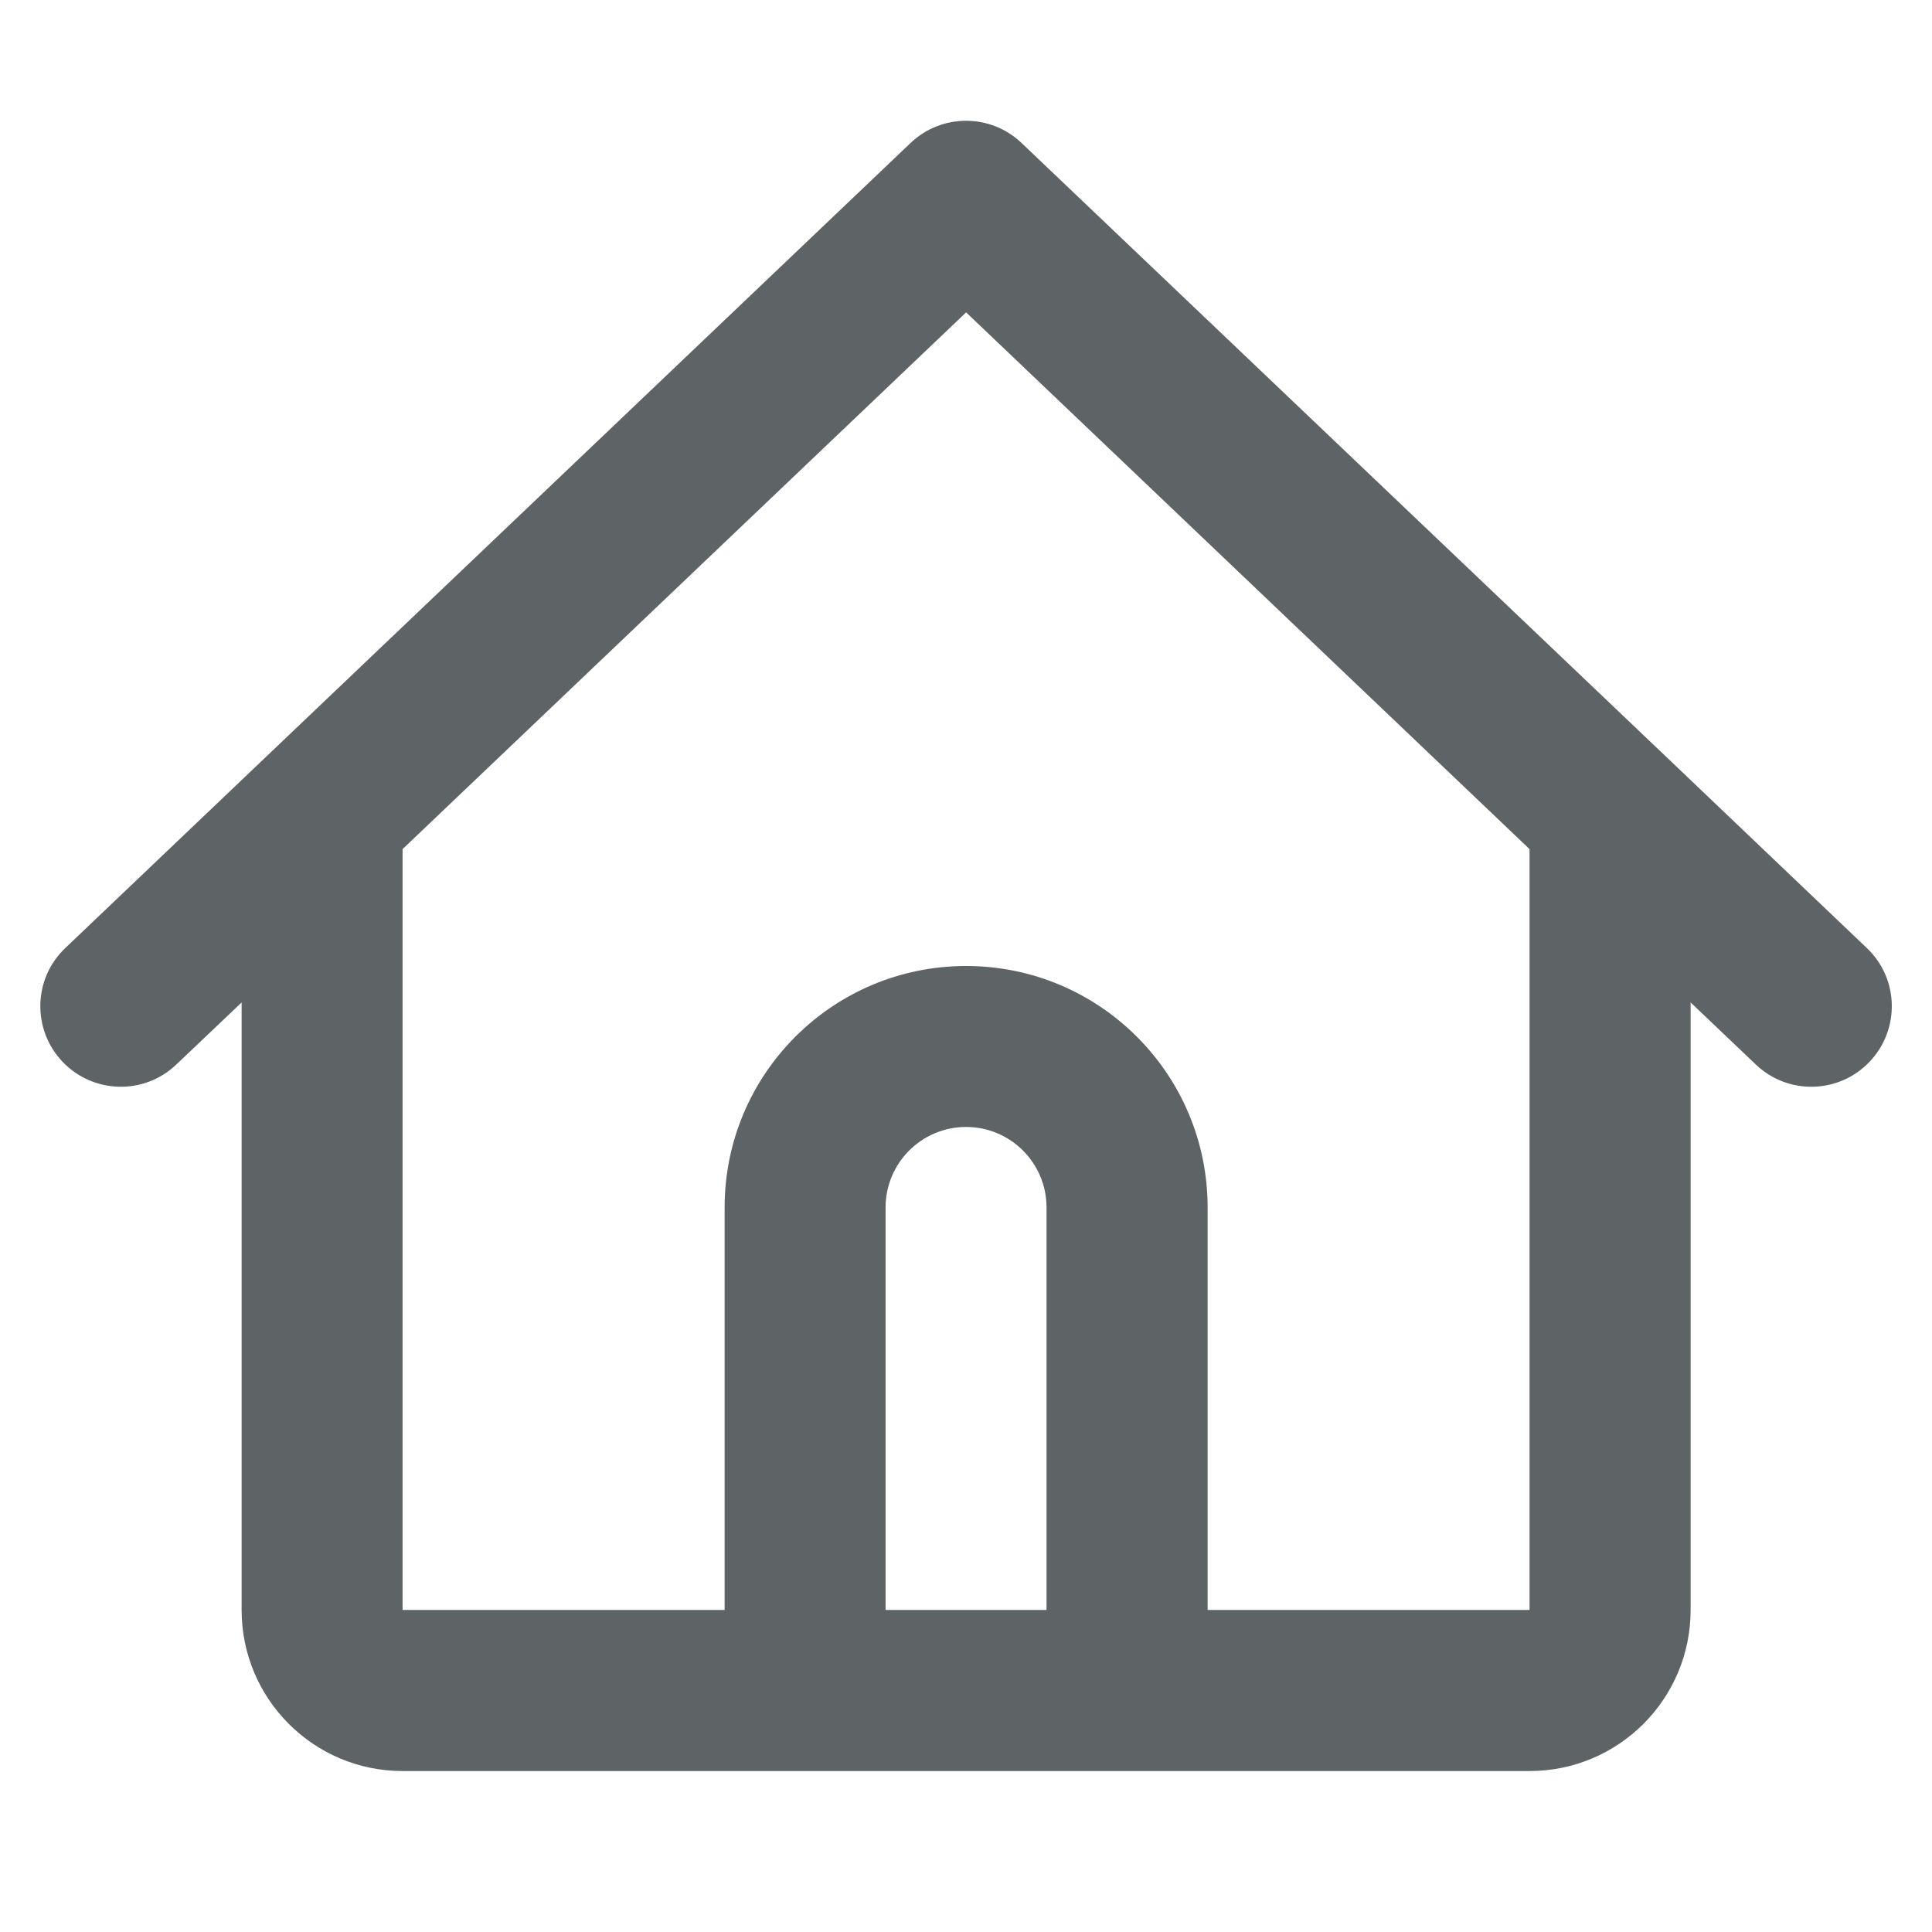
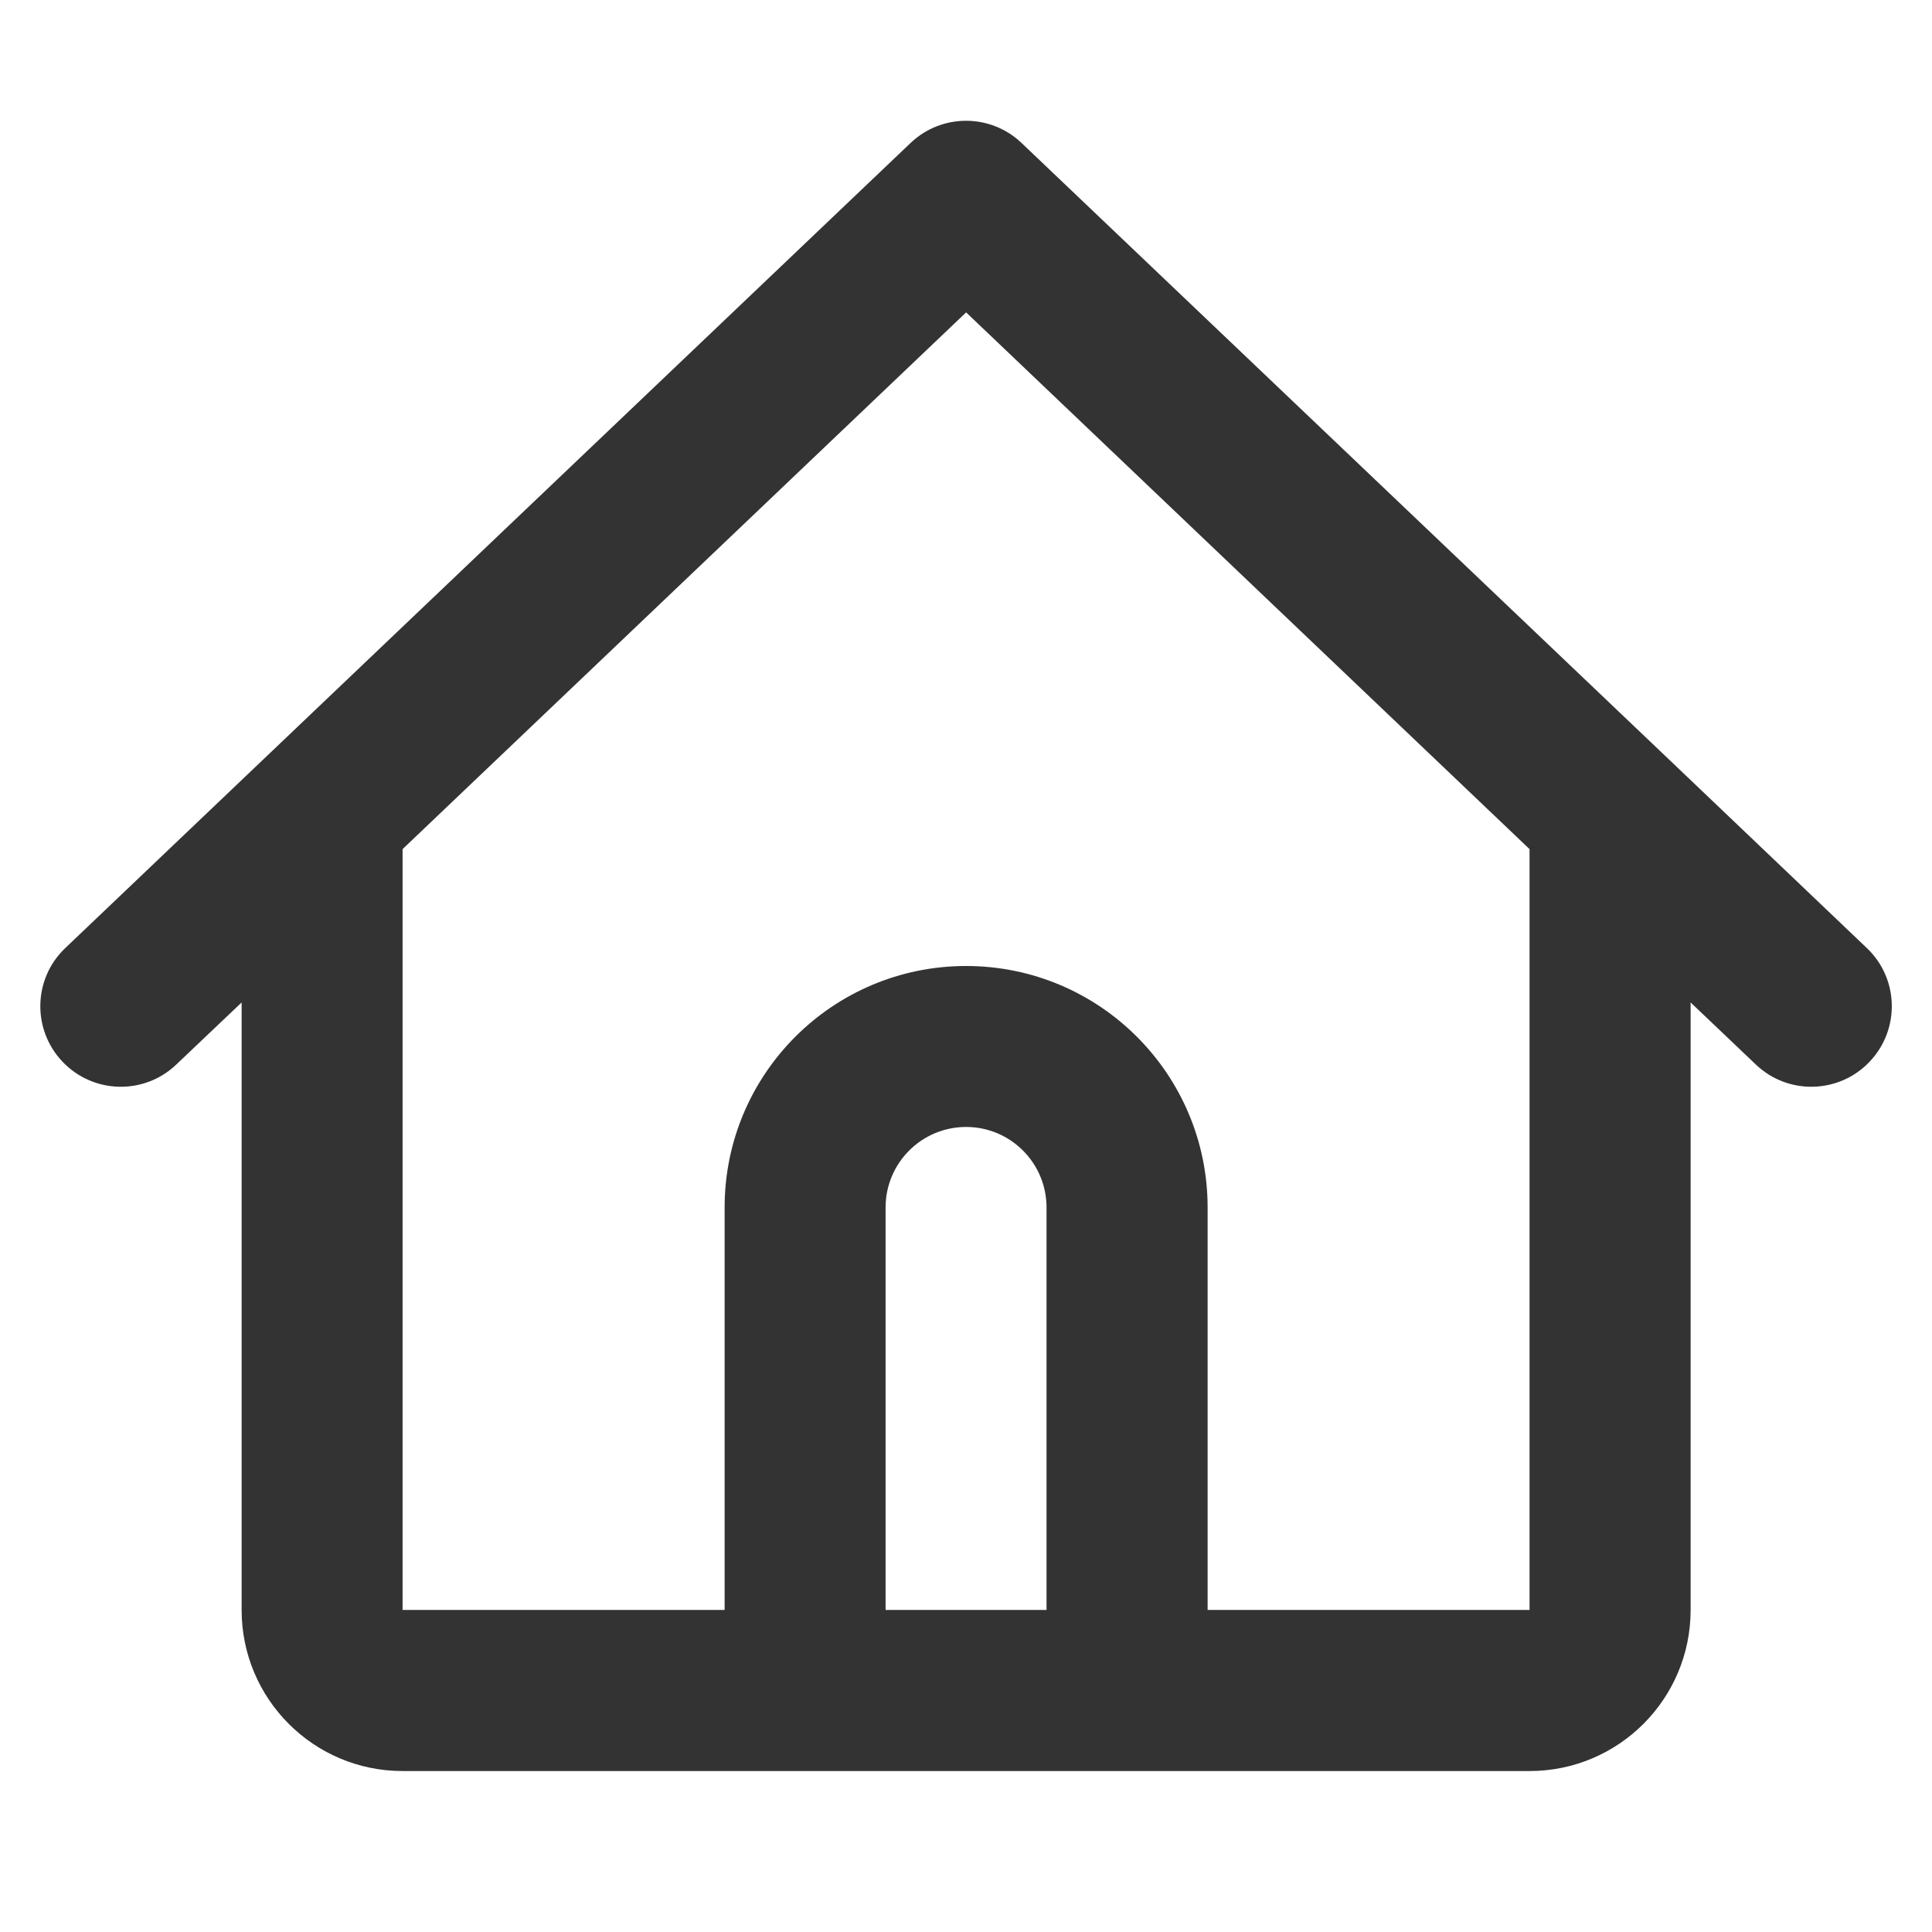
<svg xmlns="http://www.w3.org/2000/svg" width="16" height="16" viewBox="0 0 16 16" fill="none">
-   <path fill-rule="evenodd" clip-rule="evenodd" d="M7.541 1.184C7.798 0.939 8.203 0.939 8.46 1.184L13.794 6.263L15.46 7.851C15.727 8.104 15.737 8.526 15.483 8.793C15.229 9.06 14.807 9.07 14.541 8.816L14.001 8.302V13.333C14.001 14.07 13.404 14.667 12.667 14.667H9.334H6.667H3.334C2.598 14.667 2.001 14.07 2.001 13.333V8.302L1.46 8.816C1.194 9.07 0.772 9.06 0.518 8.793C0.264 8.526 0.274 8.104 0.541 7.851L2.208 6.263L7.541 1.184ZM3.334 7.032V13.333H6.001V10C6.001 8.895 6.896 8 8.001 8C9.105 8 10.001 8.895 10.001 10V13.333H12.667V7.032L8.001 2.587L3.334 7.032ZM8.667 13.333V10C8.667 9.632 8.369 9.333 8.001 9.333C7.632 9.333 7.334 9.632 7.334 10V13.333H8.667Z" fill="#5E6366" />
+   <path fill-rule="evenodd" clip-rule="evenodd" d="M7.541 1.184C7.798 0.939 8.203 0.939 8.46 1.184L13.794 6.263L15.46 7.851C15.727 8.104 15.737 8.526 15.483 8.793C15.229 9.06 14.807 9.07 14.541 8.816L14.001 8.302V13.333C14.001 14.07 13.404 14.667 12.667 14.667H9.334H6.667H3.334C2.598 14.667 2.001 14.07 2.001 13.333V8.302L1.46 8.816C1.194 9.07 0.772 9.06 0.518 8.793C0.264 8.526 0.274 8.104 0.541 7.851L2.208 6.263L7.541 1.184ZM3.334 7.032V13.333H6.001V10C6.001 8.895 6.896 8 8.001 8C9.105 8 10.001 8.895 10.001 10V13.333H12.667V7.032L8.001 2.587L3.334 7.032ZM8.667 13.333V10C8.667 9.632 8.369 9.333 8.001 9.333C7.632 9.333 7.334 9.632 7.334 10V13.333H8.667Z" fill="#333333" />
</svg>
